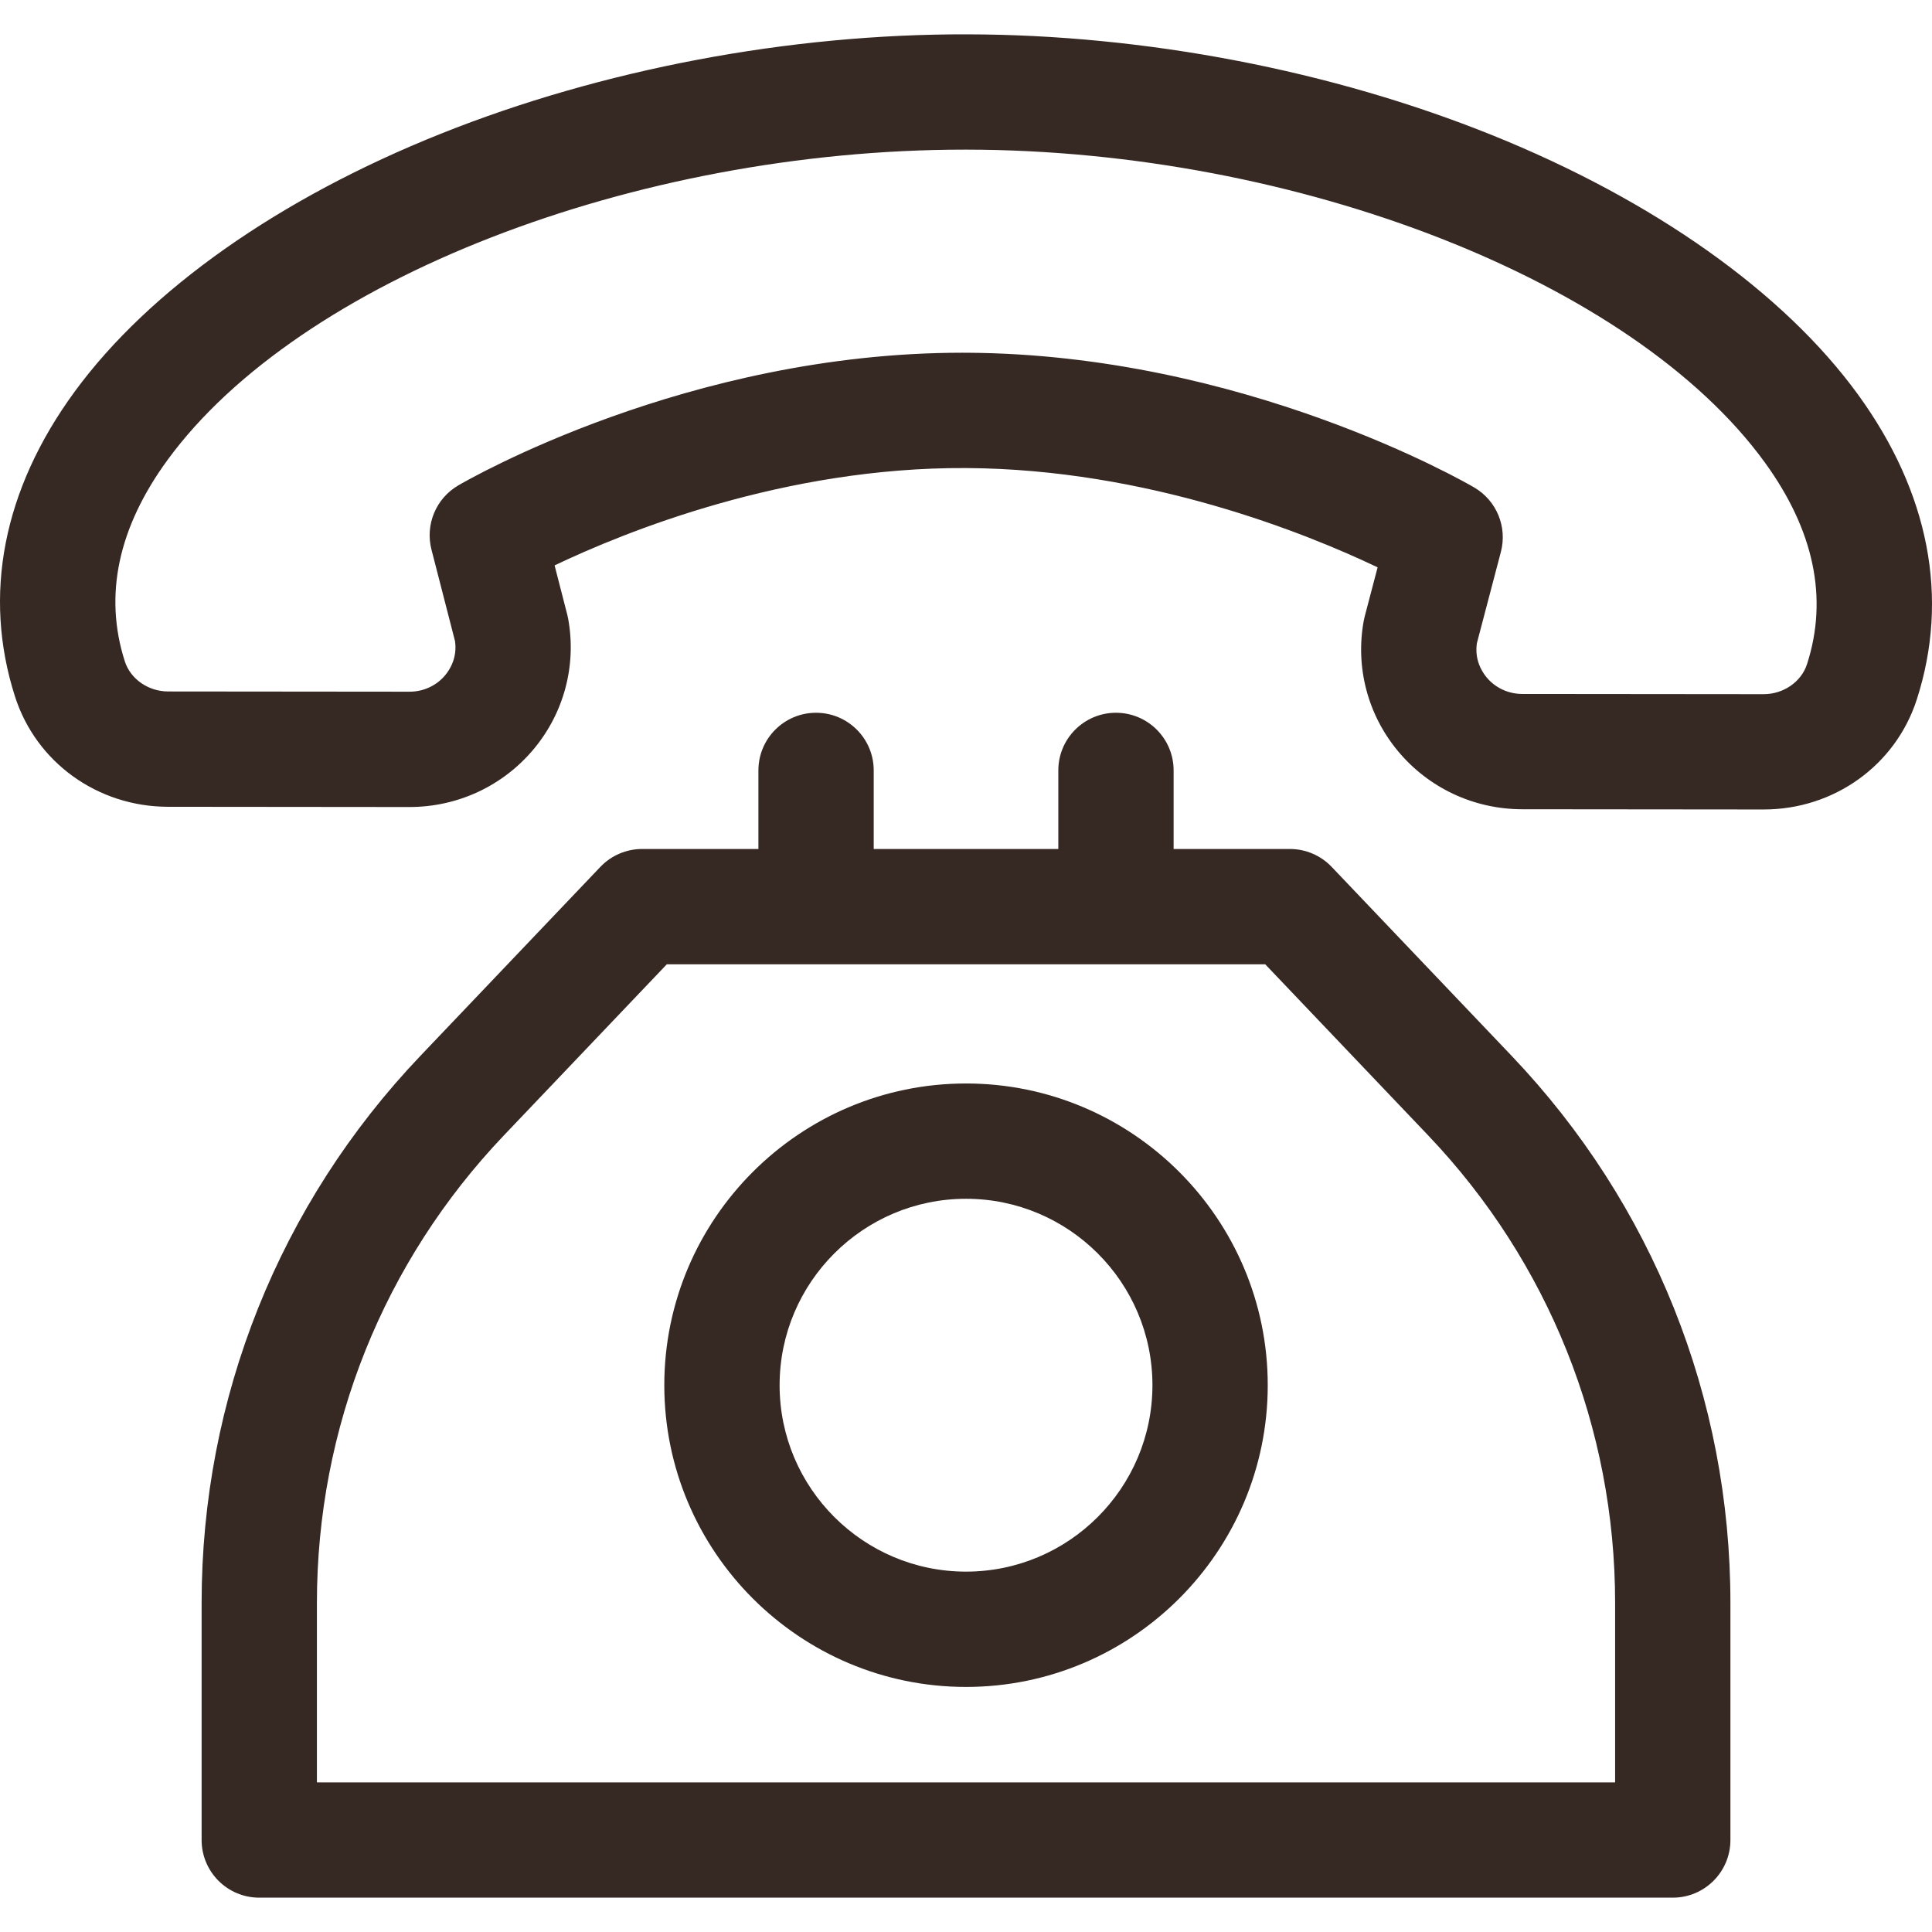
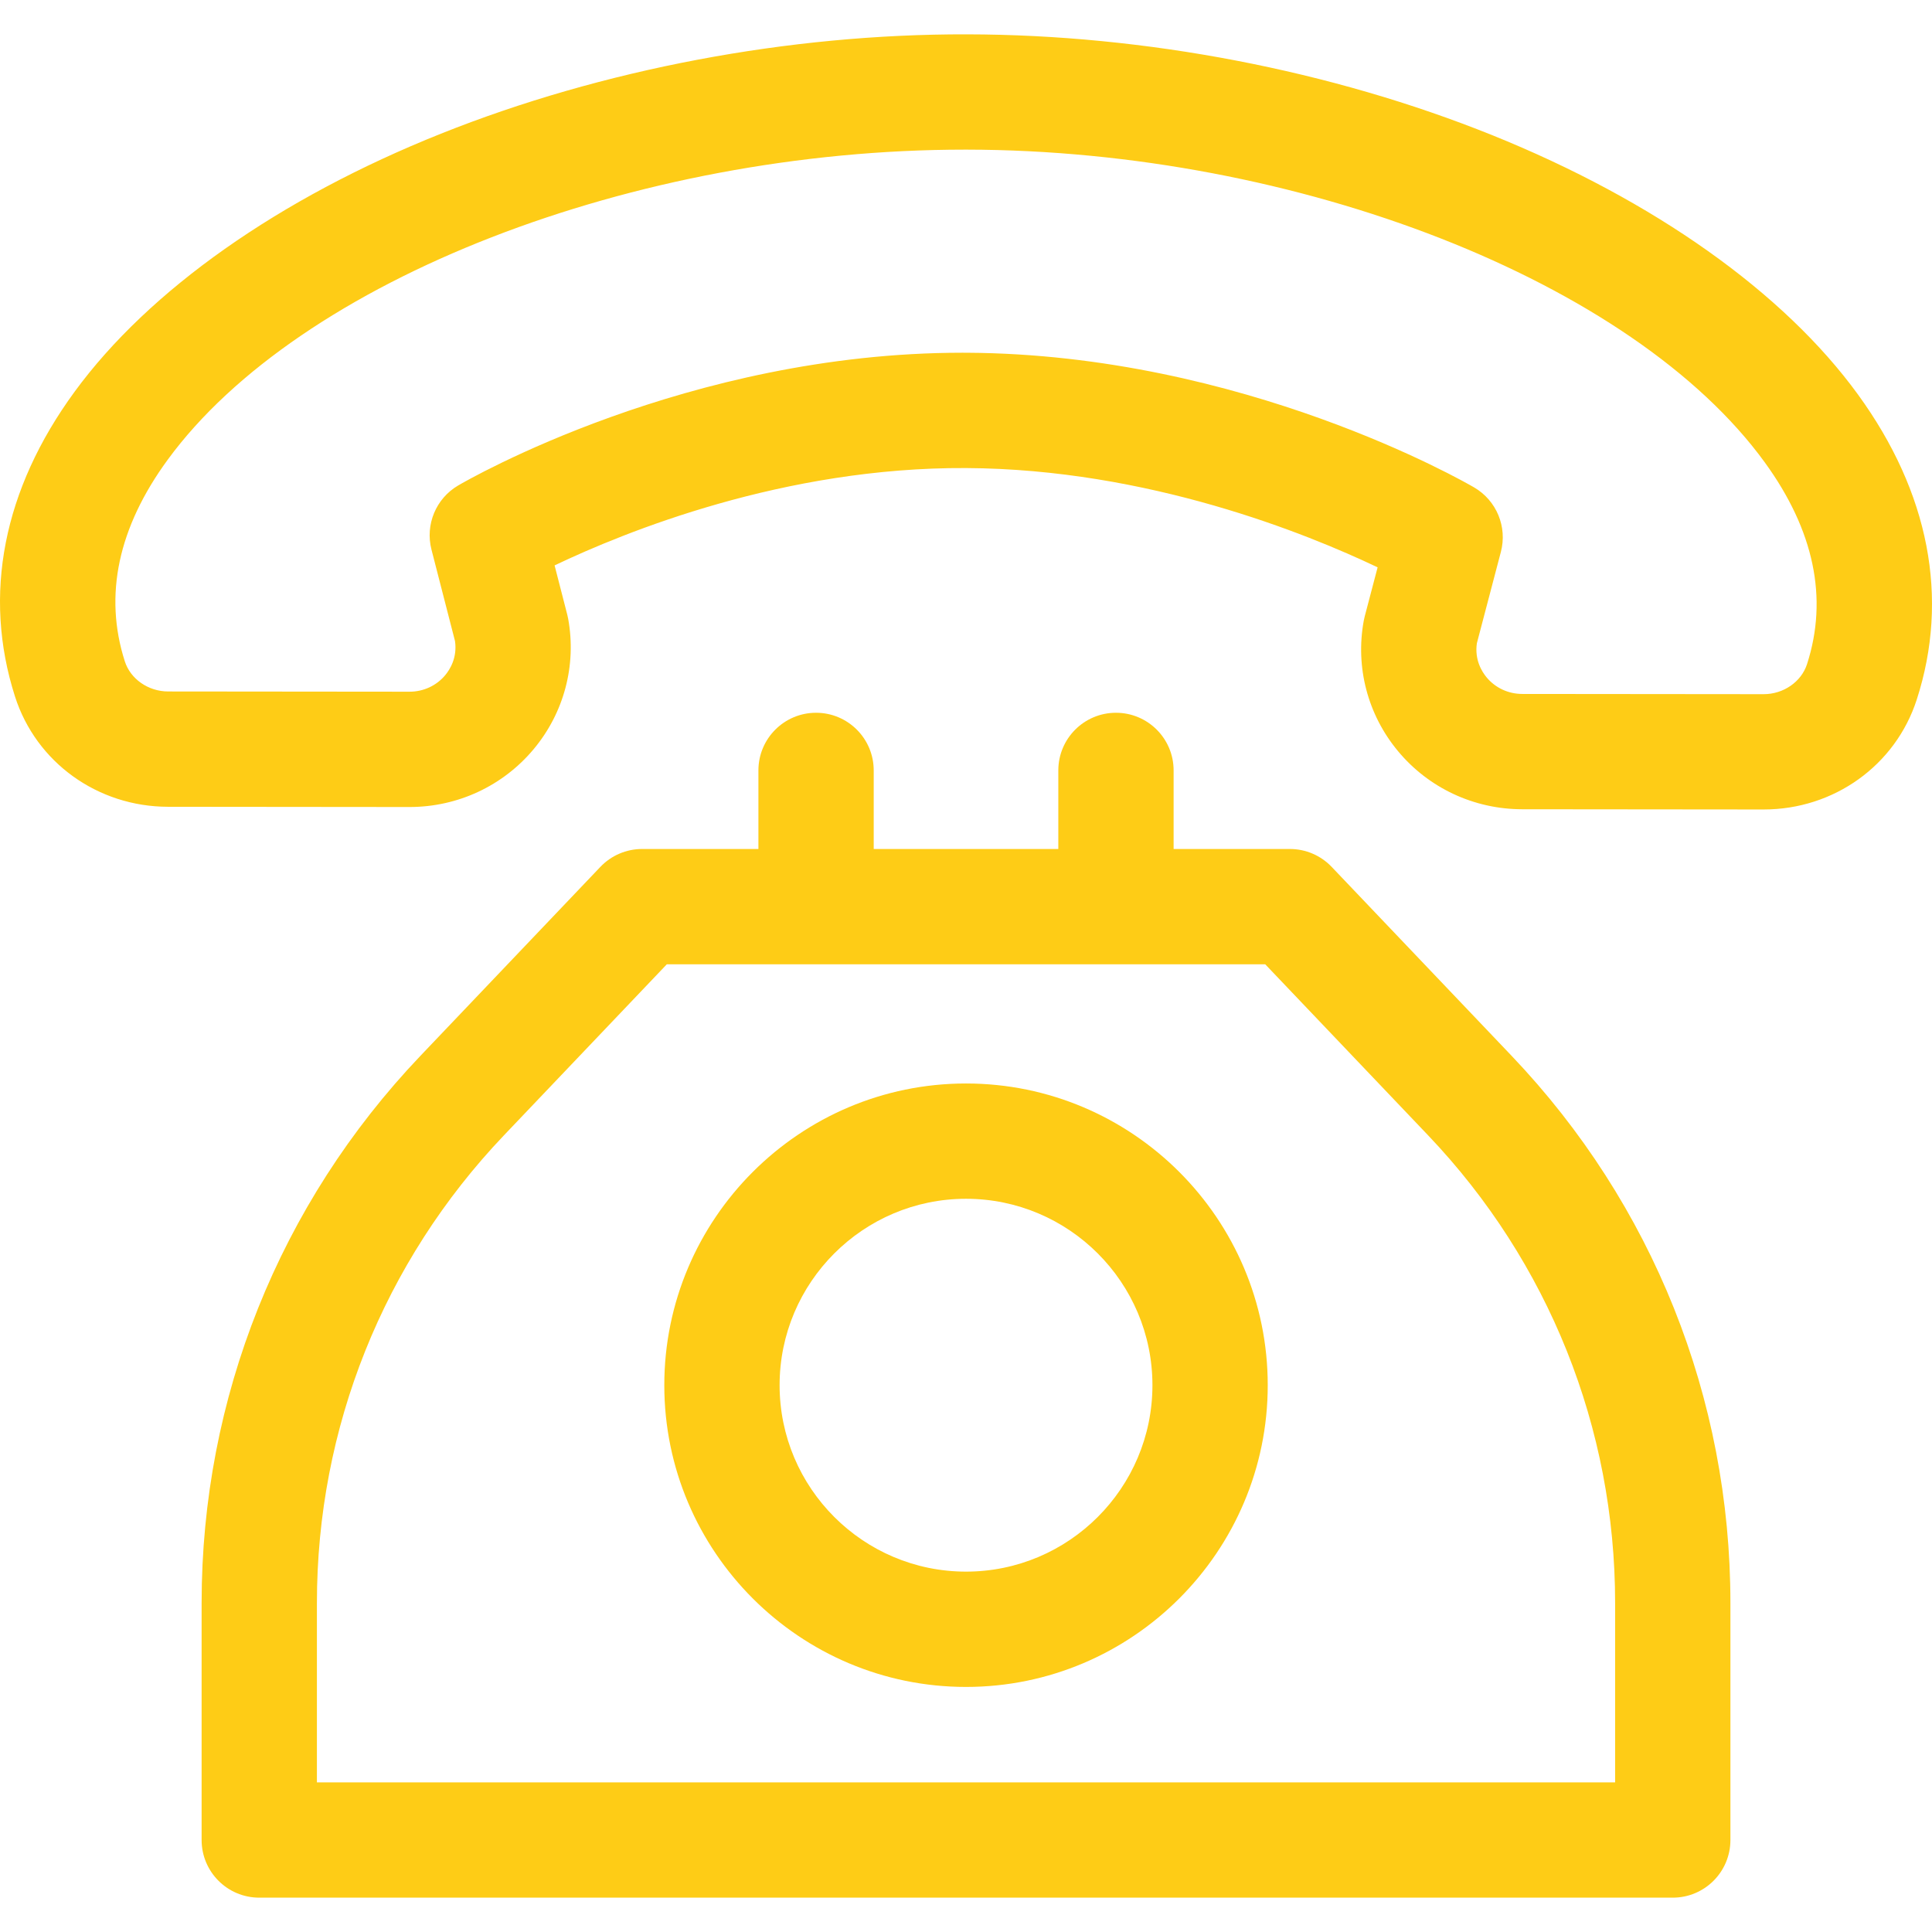
<svg xmlns="http://www.w3.org/2000/svg" viewBox="0 0 512 512">
-   <path fill="#362823" d="M492.381 104.546c-19.646-27.033-54.05-51.433-96.876-68.703-42.595-17.176-92.051-26.674-139.26-26.742-47.213-.118-96.73 9.282-139.386 26.325-42.9 17.141-77.387 41.435-97.104 68.404C.817 129.733-4.641 157.652 3.97 184.569c5.586 17.462 21.881 29.211 40.558 29.238l63.951.06h.064c12.752-.001 24.733-5.583 32.875-15.322 8.056-9.635 11.393-22.227 9.156-34.549a15.466 15.466 0 00-.236-1.078l-3.365-13.082c18.634-8.891 60.854-26.069 109.075-25.796 48.186.247 90.377 17.415 109.034 26.31l-3.419 13.008a15.78 15.78 0 00-.249 1.112c-2.271 12.315 1.029 24.916 9.057 34.574 8.128 9.78 20.118 15.398 32.903 15.417l63.951.06h.064c18.641-.001 34.941-11.696 40.57-29.121 8.691-26.911 3.305-54.87-15.578-80.854zm-13.501 71.46c-1.515 4.688-6.238 7.958-11.502 7.958h-.018l-63.951-.06c-3.684-.005-7.125-1.606-9.441-4.393-1.259-1.515-3.224-4.666-2.581-9.048l6.362-24.203a15.28 15.28 0 00-7.067-17.075c-2.467-1.442-61.27-35.328-134.478-35.705-.407-.002-.802-.003-1.208-.003-72.737 0-131.121 33.738-133.584 35.182a15.278 15.278 0 00-7.068 16.986l6.236 24.242c.637 4.391-1.34 7.542-2.605 9.056-2.319 2.774-5.757 4.364-9.441 4.364h-.018l-63.952-.06c-5.263-.008-9.988-3.294-11.49-7.992-5.592-17.481-1.774-35.446 11.348-53.394 34.857-47.676 123.657-82.207 211.302-82.207h.479c87.732.126 176.665 34.971 211.462 82.853 13.089 18.017 16.864 36.016 11.215 53.499z" />
-   <path fill="#362823" d="M400.595 279.807l-47.691-50.075a15.279 15.279 0 00-11.063-4.741h-30.82v-20.823c0-8.438-6.84-15.278-15.278-15.278-8.437 0-15.278 6.84-15.278 15.278v20.823h-48.922v-20.823c0-8.438-6.84-15.278-15.278-15.278s-15.278 6.84-15.278 15.278v20.823h-30.819a15.28 15.28 0 00-11.063 4.741l-47.69 50.075C74.023 319.069 53.43 370.551 53.43 424.769v62.853c0 8.438 6.84 15.278 15.278 15.278H443.3c8.438 0 15.278-6.84 15.278-15.278v-62.853c.002-54.219-20.591-105.7-57.983-144.962zM83.986 472.344v-47.575c0-46.337 17.599-90.334 49.557-123.89l43.174-45.334h158.576l43.174 45.334c31.956 33.554 49.555 77.553 49.555 123.89v47.575H83.986z" />
-   <path fill="#362823" d="M256.005 287.135c-44.09 0-79.959 35.87-79.959 79.959 0 44.09 35.87 79.96 79.959 79.96s79.959-35.87 79.959-79.96c0-44.09-35.869-79.959-79.959-79.959zm0 129.362c-27.242 0-49.403-22.162-49.403-49.404 0-27.241 22.162-49.403 49.403-49.403s49.403 22.162 49.403 49.403c0 27.242-22.162 49.404-49.403 49.404z" />
+   <path fill="#fecc16" d="M492.381 104.546c-19.646-27.033-54.05-51.433-96.876-68.703-42.595-17.176-92.051-26.674-139.26-26.742-47.213-.118-96.73 9.282-139.386 26.325-42.9 17.141-77.387 41.435-97.104 68.404C.817 129.733-4.641 157.652 3.97 184.569c5.586 17.462 21.881 29.211 40.558 29.238l63.951.06h.064c12.752-.001 24.733-5.583 32.875-15.322 8.056-9.635 11.393-22.227 9.156-34.549a15.466 15.466 0 00-.236-1.078l-3.365-13.082c18.634-8.891 60.854-26.069 109.075-25.796 48.186.247 90.377 17.415 109.034 26.31l-3.419 13.008a15.78 15.78 0 00-.249 1.112c-2.271 12.315 1.029 24.916 9.057 34.574 8.128 9.78 20.118 15.398 32.903 15.417l63.951.06h.064c18.641-.001 34.941-11.696 40.57-29.121 8.691-26.911 3.305-54.87-15.578-80.854zm-13.501 71.46c-1.515 4.688-6.238 7.958-11.502 7.958h-.018l-63.951-.06c-3.684-.005-7.125-1.606-9.441-4.393-1.259-1.515-3.224-4.666-2.581-9.048l6.362-24.203a15.28 15.28 0 00-7.067-17.075c-2.467-1.442-61.27-35.328-134.478-35.705-.407-.002-.802-.003-1.208-.003-72.737 0-131.121 33.738-133.584 35.182a15.278 15.278 0 00-7.068 16.986l6.236 24.242c.637 4.391-1.34 7.542-2.605 9.056-2.319 2.774-5.757 4.364-9.441 4.364h-.018l-63.952-.06c-5.263-.008-9.988-3.294-11.49-7.992-5.592-17.481-1.774-35.446 11.348-53.394 34.857-47.676 123.657-82.207 211.302-82.207h.479c87.732.126 176.665 34.971 211.462 82.853 13.089 18.017 16.864 36.016 11.215 53.499z" />
+   <path fill="#fecc16" d="M400.595 279.807l-47.691-50.075a15.279 15.279 0 00-11.063-4.741h-30.82v-20.823c0-8.438-6.84-15.278-15.278-15.278-8.437 0-15.278 6.84-15.278 15.278v20.823h-48.922v-20.823c0-8.438-6.84-15.278-15.278-15.278s-15.278 6.84-15.278 15.278v20.823h-30.819a15.28 15.28 0 00-11.063 4.741l-47.69 50.075C74.023 319.069 53.43 370.551 53.43 424.769v62.853c0 8.438 6.84 15.278 15.278 15.278H443.3c8.438 0 15.278-6.84 15.278-15.278v-62.853c.002-54.219-20.591-105.7-57.983-144.962zM83.986 472.344v-47.575c0-46.337 17.599-90.334 49.557-123.89l43.174-45.334h158.576l43.174 45.334c31.956 33.554 49.555 77.553 49.555 123.89v47.575H83.986z" />
+   <path fill="#fecc16" d="M256.005 287.135c-44.09 0-79.959 35.87-79.959 79.959 0 44.09 35.87 79.96 79.959 79.96s79.959-35.87 79.959-79.96c0-44.09-35.869-79.959-79.959-79.959zm0 129.362c-27.242 0-49.403-22.162-49.403-49.404 0-27.241 22.162-49.403 49.403-49.403s49.403 22.162 49.403 49.403c0 27.242-22.162 49.404-49.403 49.404z" />
</svg>
